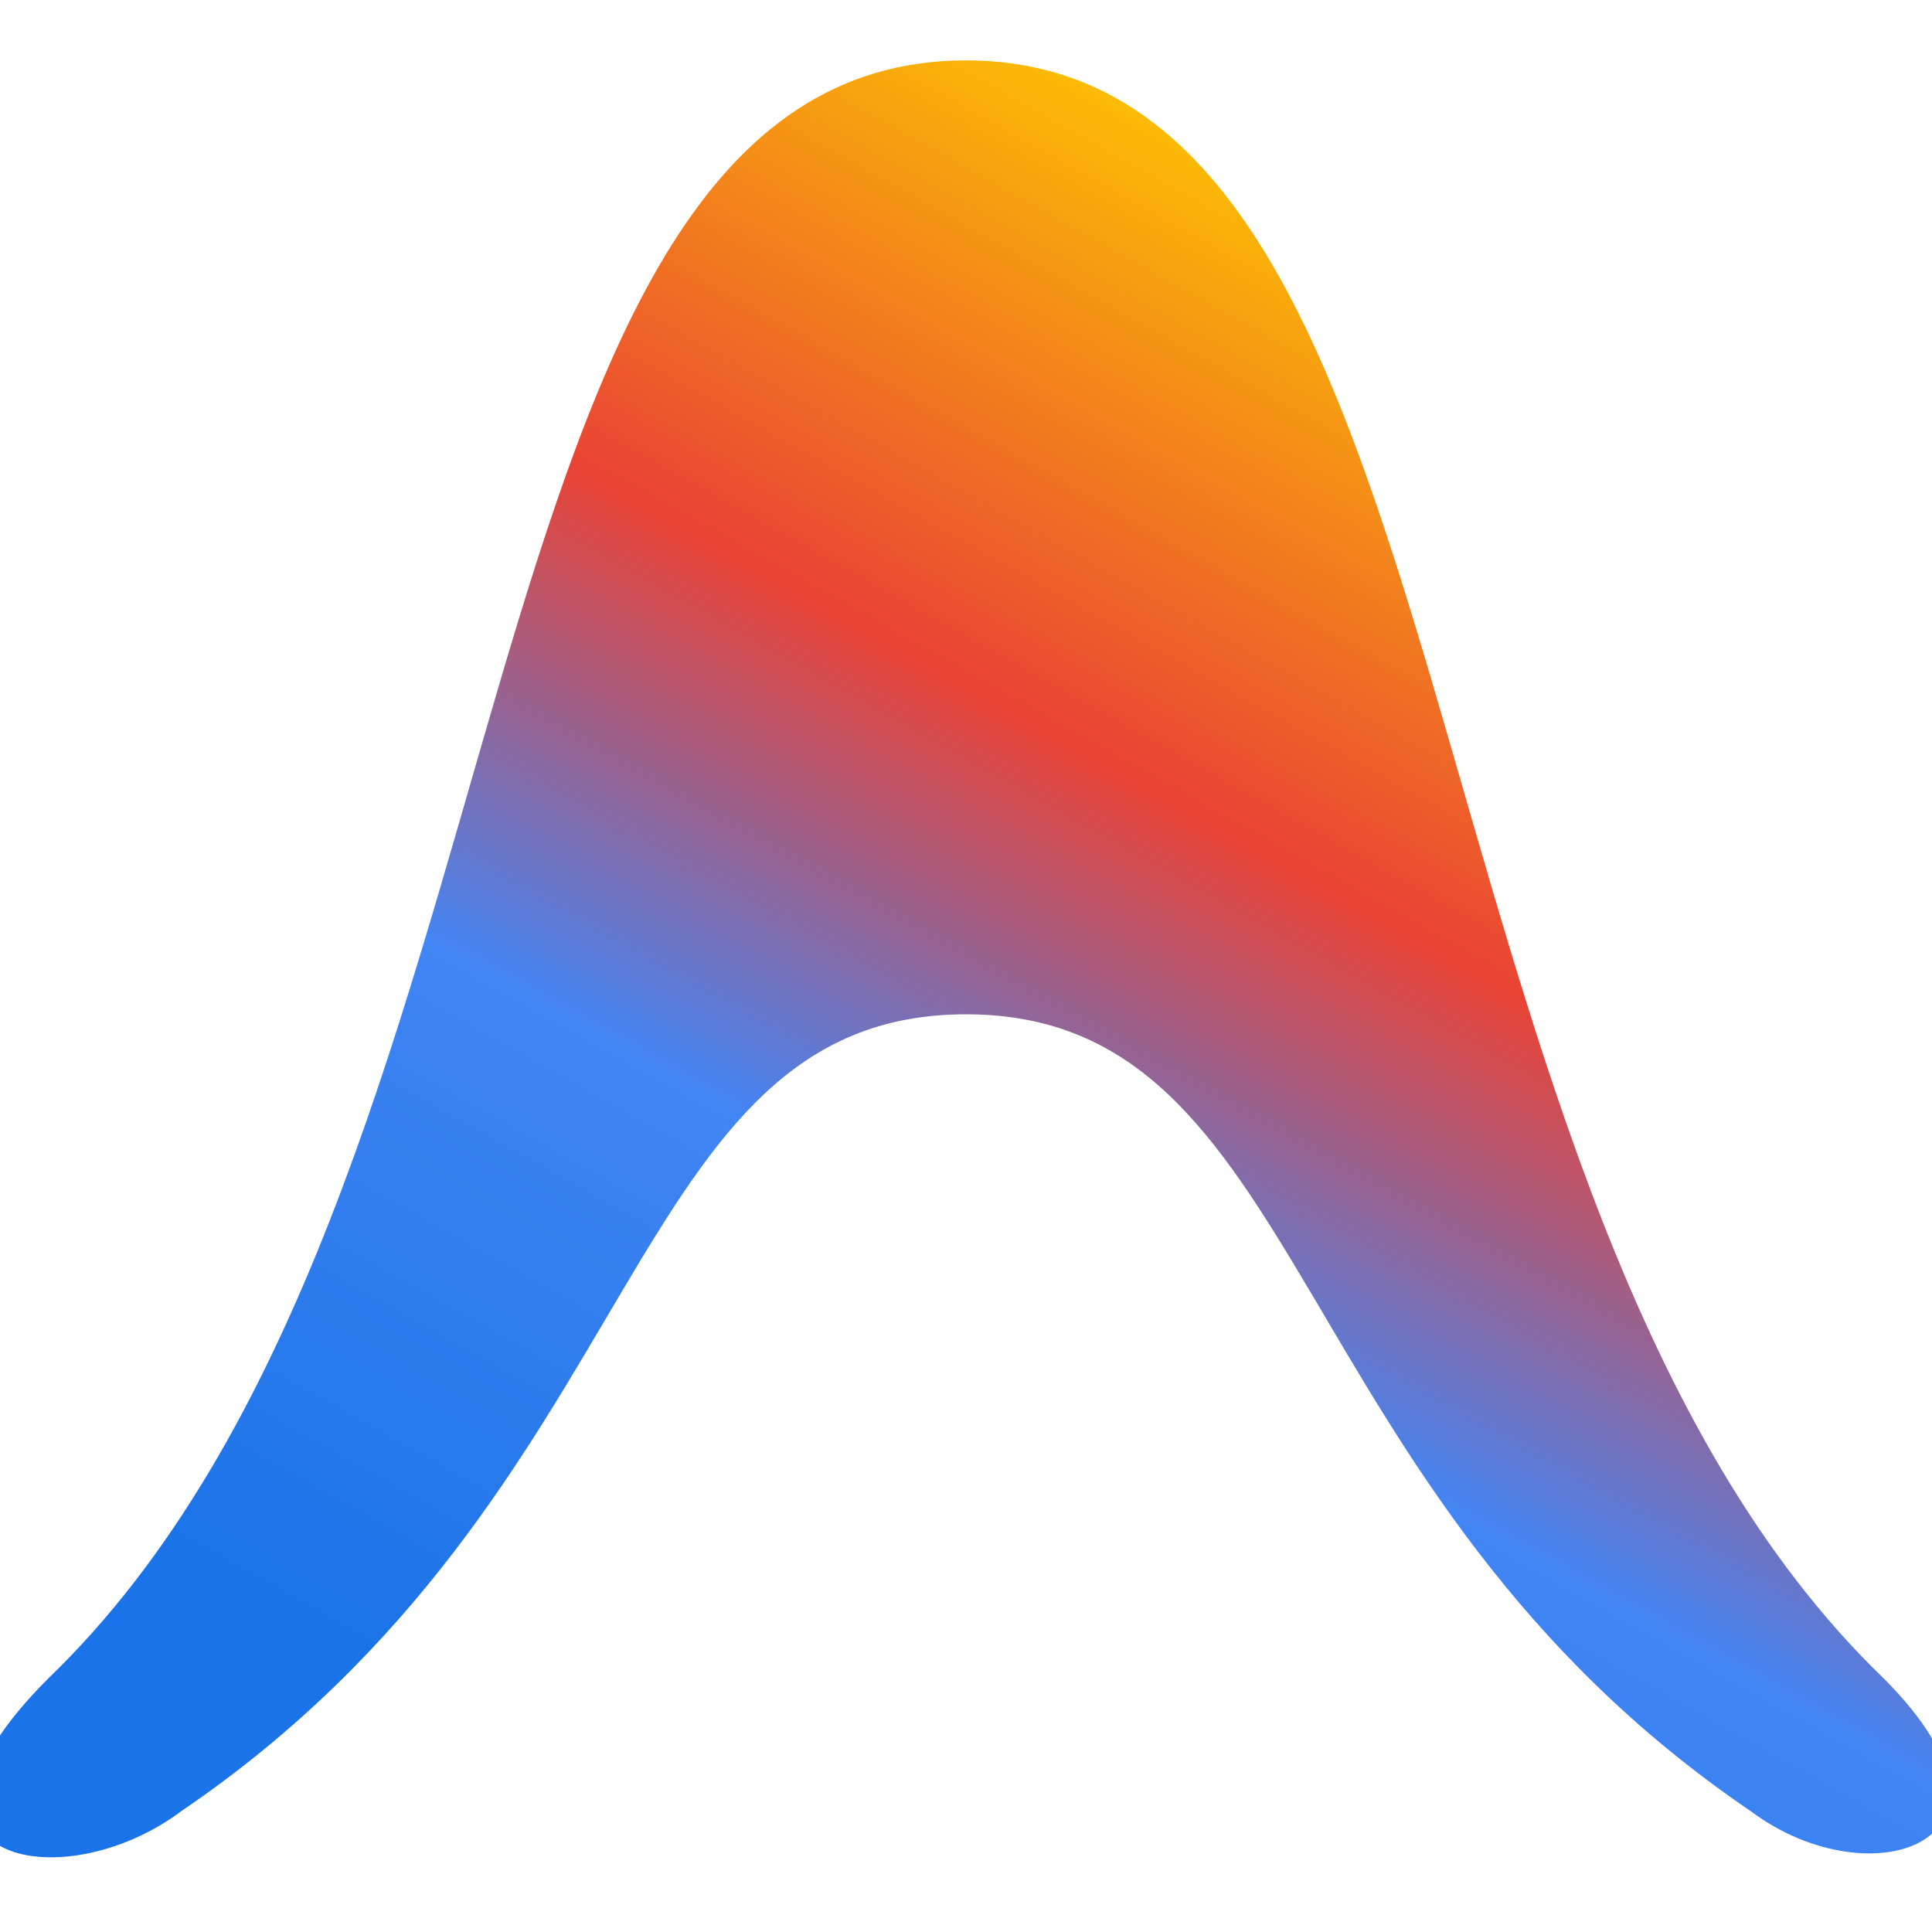
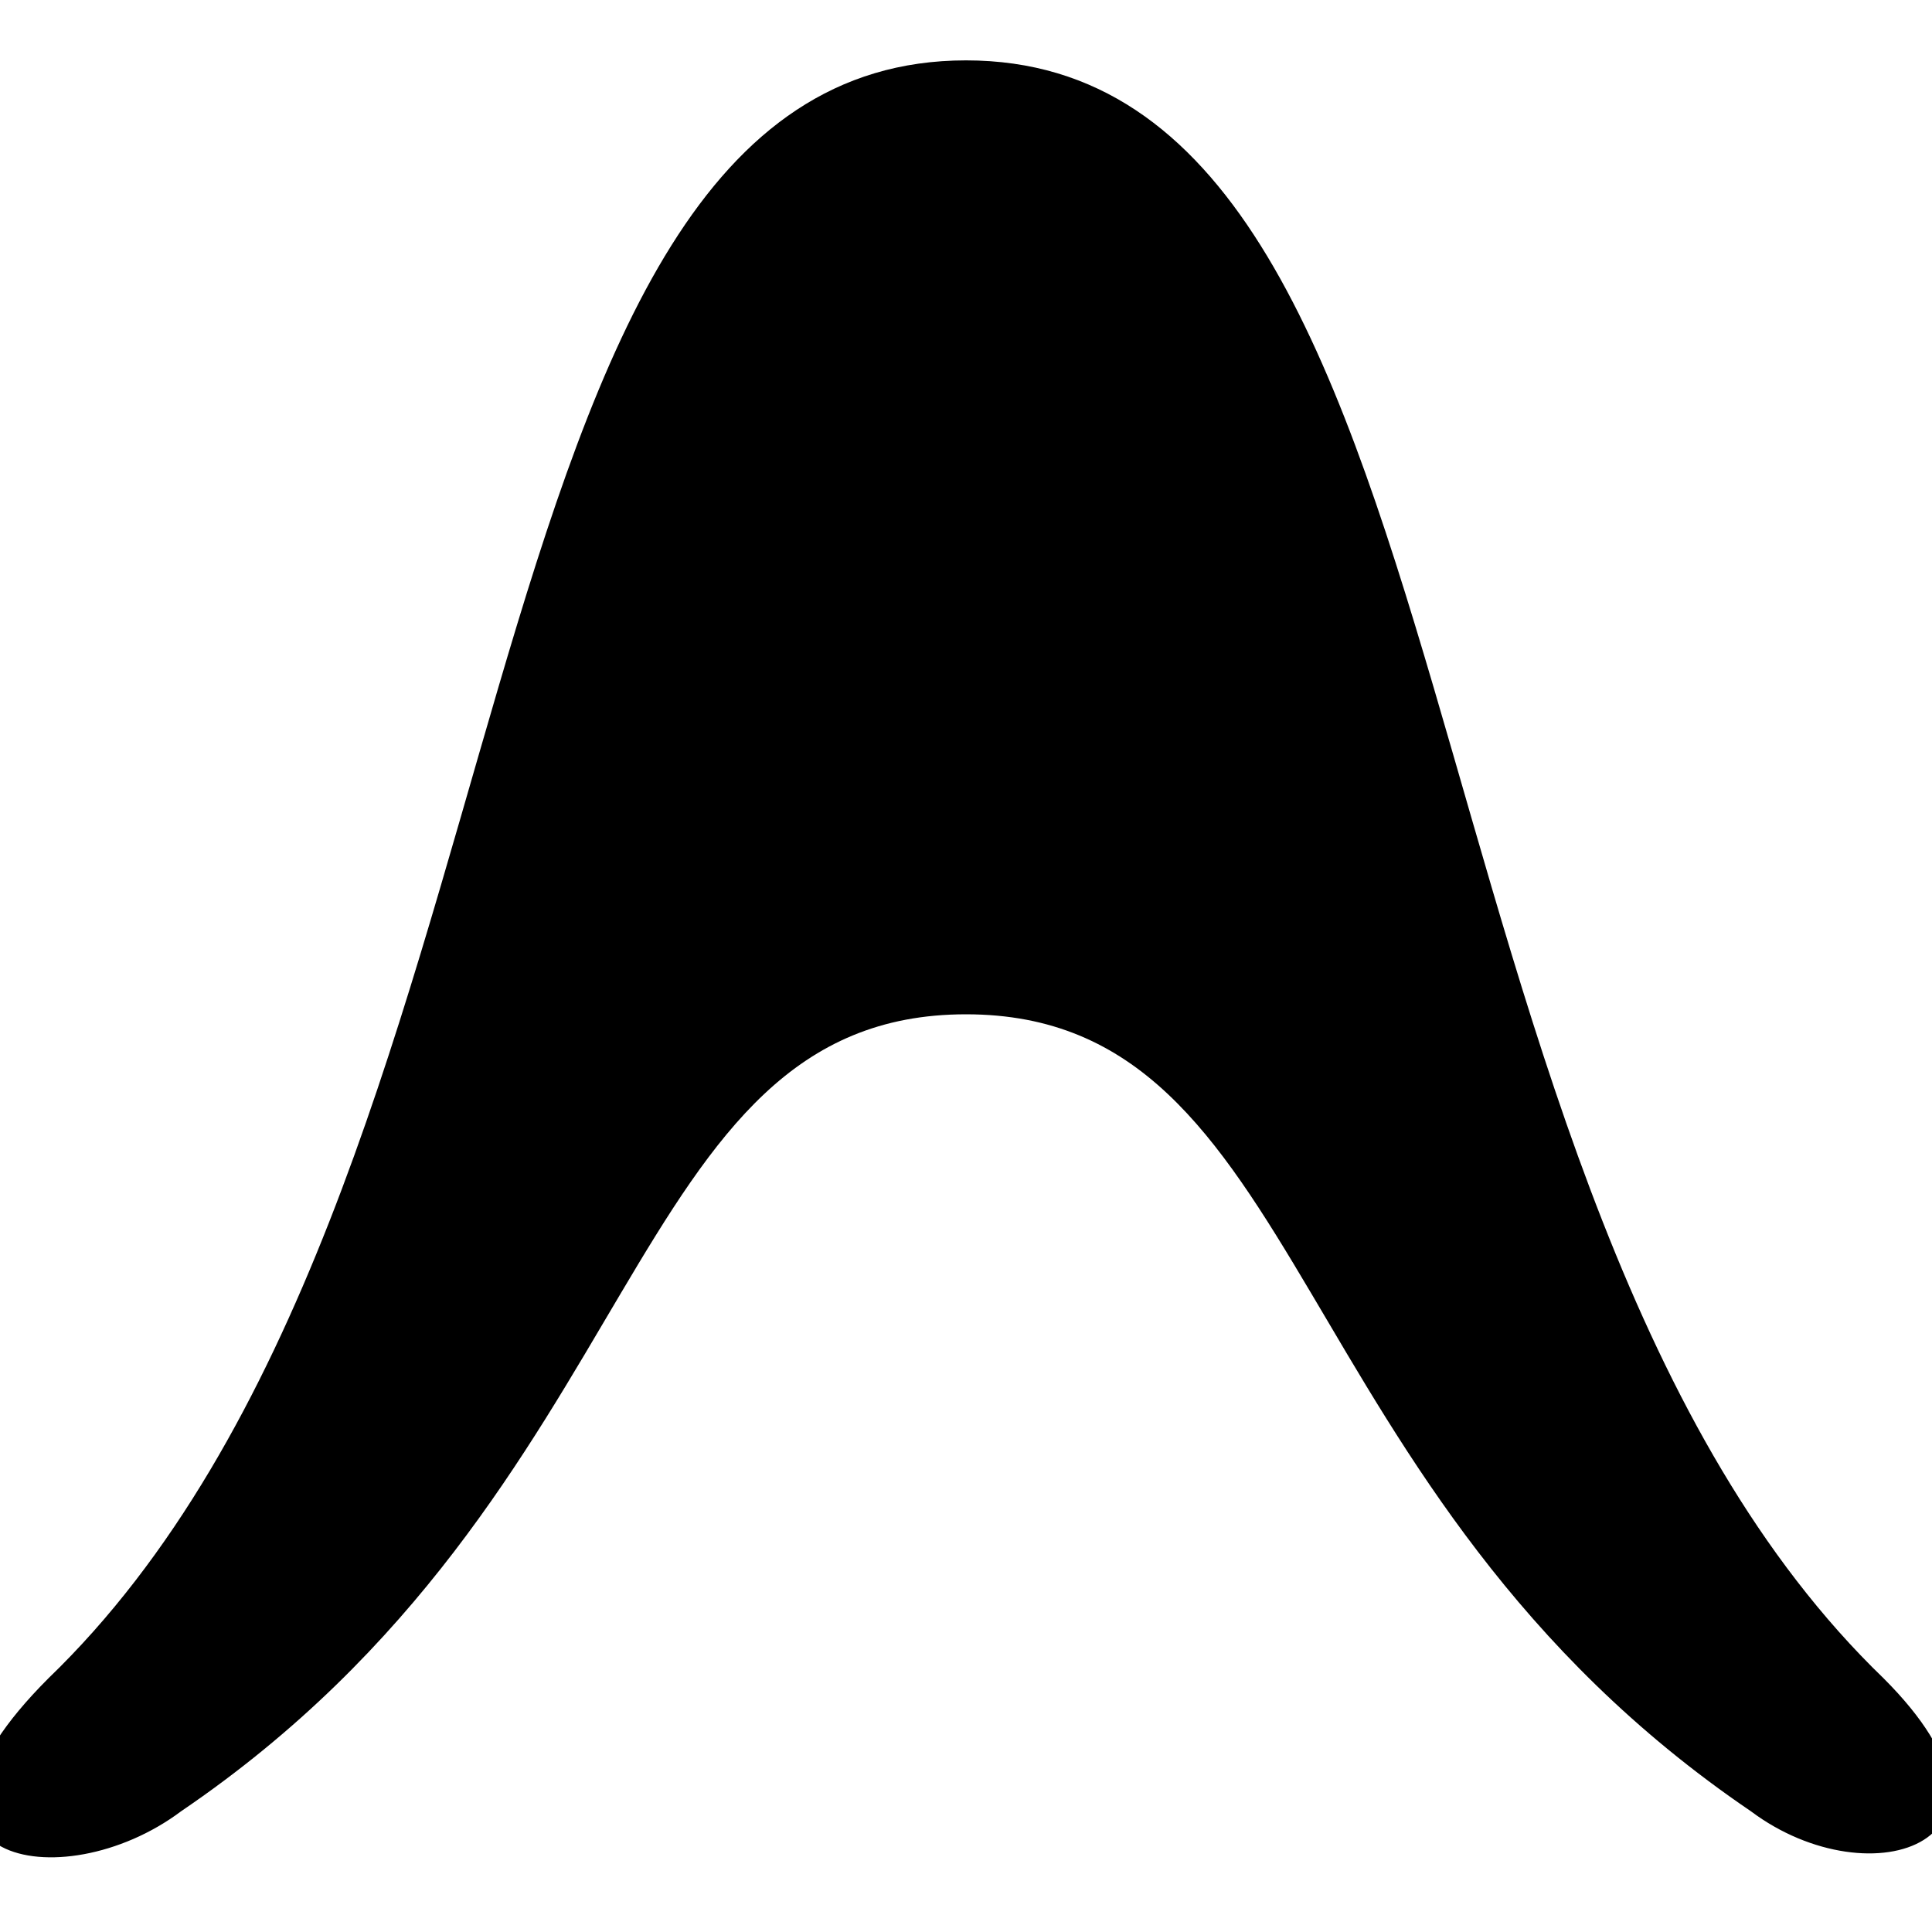
<svg xmlns="http://www.w3.org/2000/svg" viewBox="0 0 32 32">
-   <defs>
-     <linearGradient id="ag" x1="7" y1="28" x2="21" y2="3" gradientUnits="userSpaceOnUse">
-       <stop stop-color="#1A73E8" />
-       <stop offset=".38" stop-color="#4285F4" />
-       <stop offset=".66" stop-color="#EA4335" />
-       <stop offset="1" stop-color="#FBBC04" />
-     </linearGradient>
-   </defs>
-   <path fill="url(#ag)" d="M29 30c2 1.5 4.9.5 2.2-2.2C22.9 19.8 24.7 1 16 1S9.1 19.8.8 27.8C-2.2 30.8 1 31.5 3 30c7.8-5.3 7.3-13.2 13-13.2S21.2 24.7 29 30Z" />
+   <path fill="#000" d="M29 30c2 1.5 4.9.5 2.2-2.2C22.9 19.8 24.7 1 16 1S9.1 19.8.8 27.8C-2.2 30.8 1 31.5 3 30c7.8-5.3 7.3-13.2 13-13.2S21.2 24.7 29 30Z" />
</svg>
